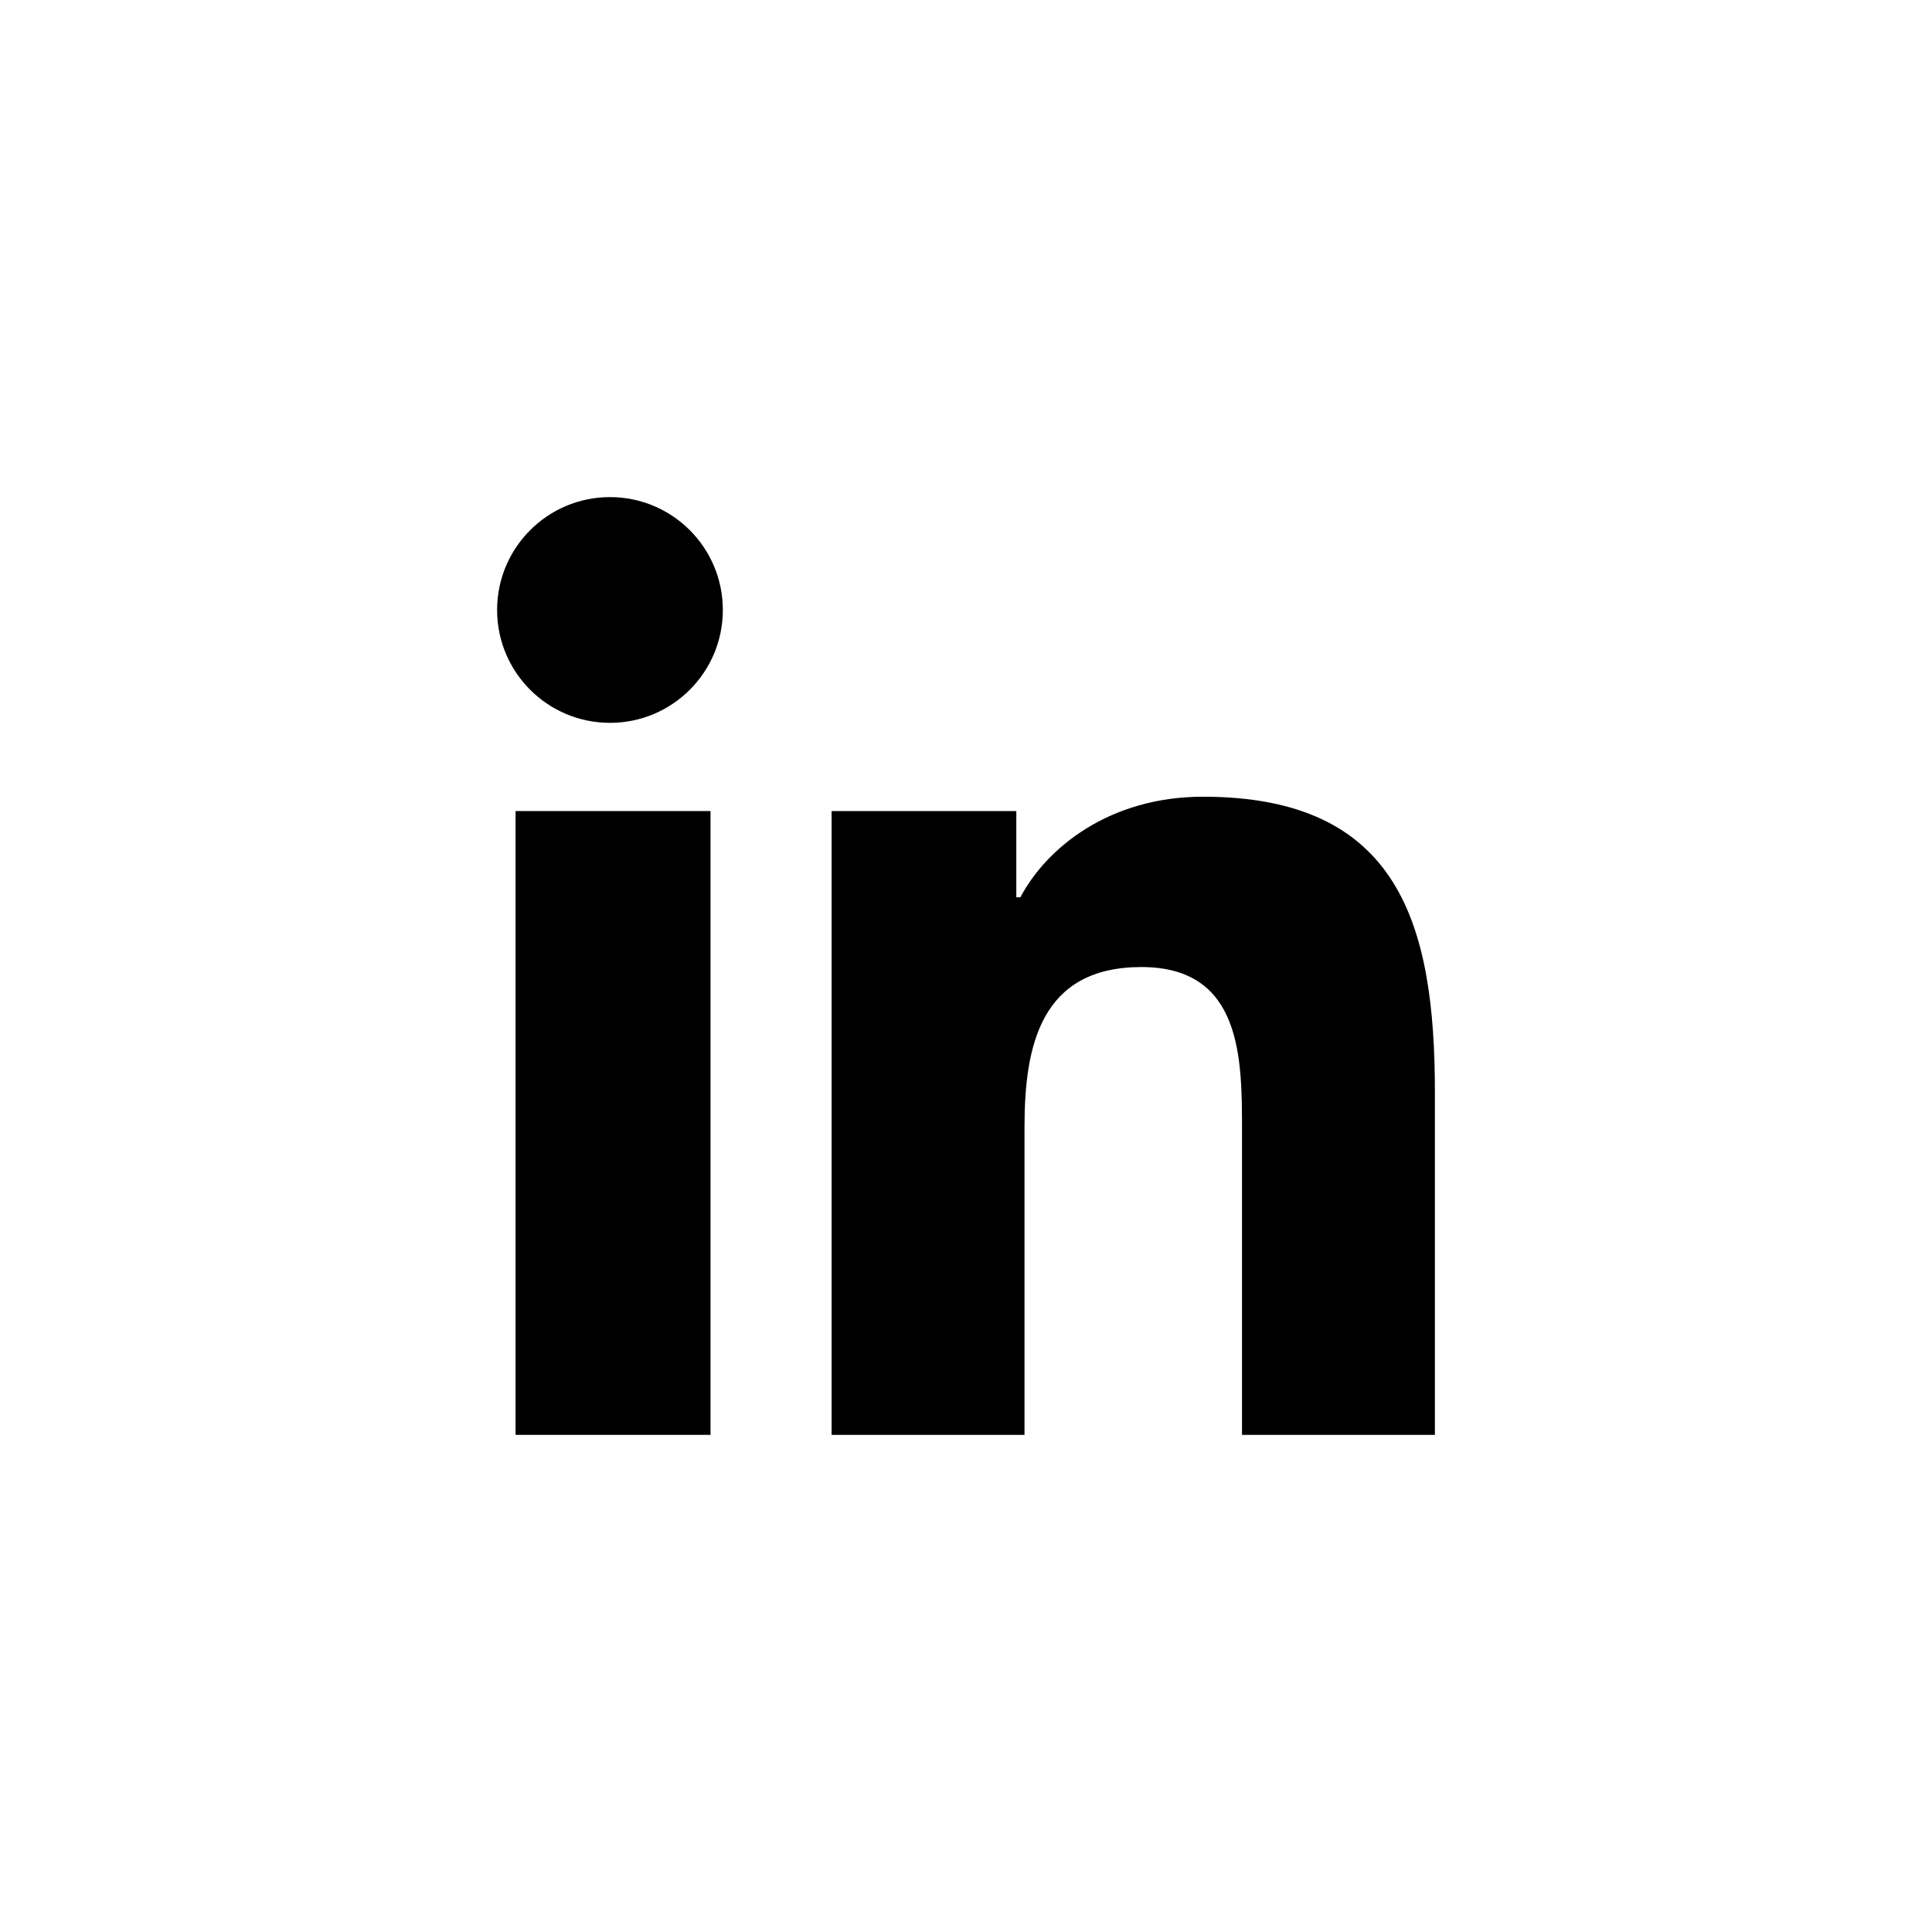
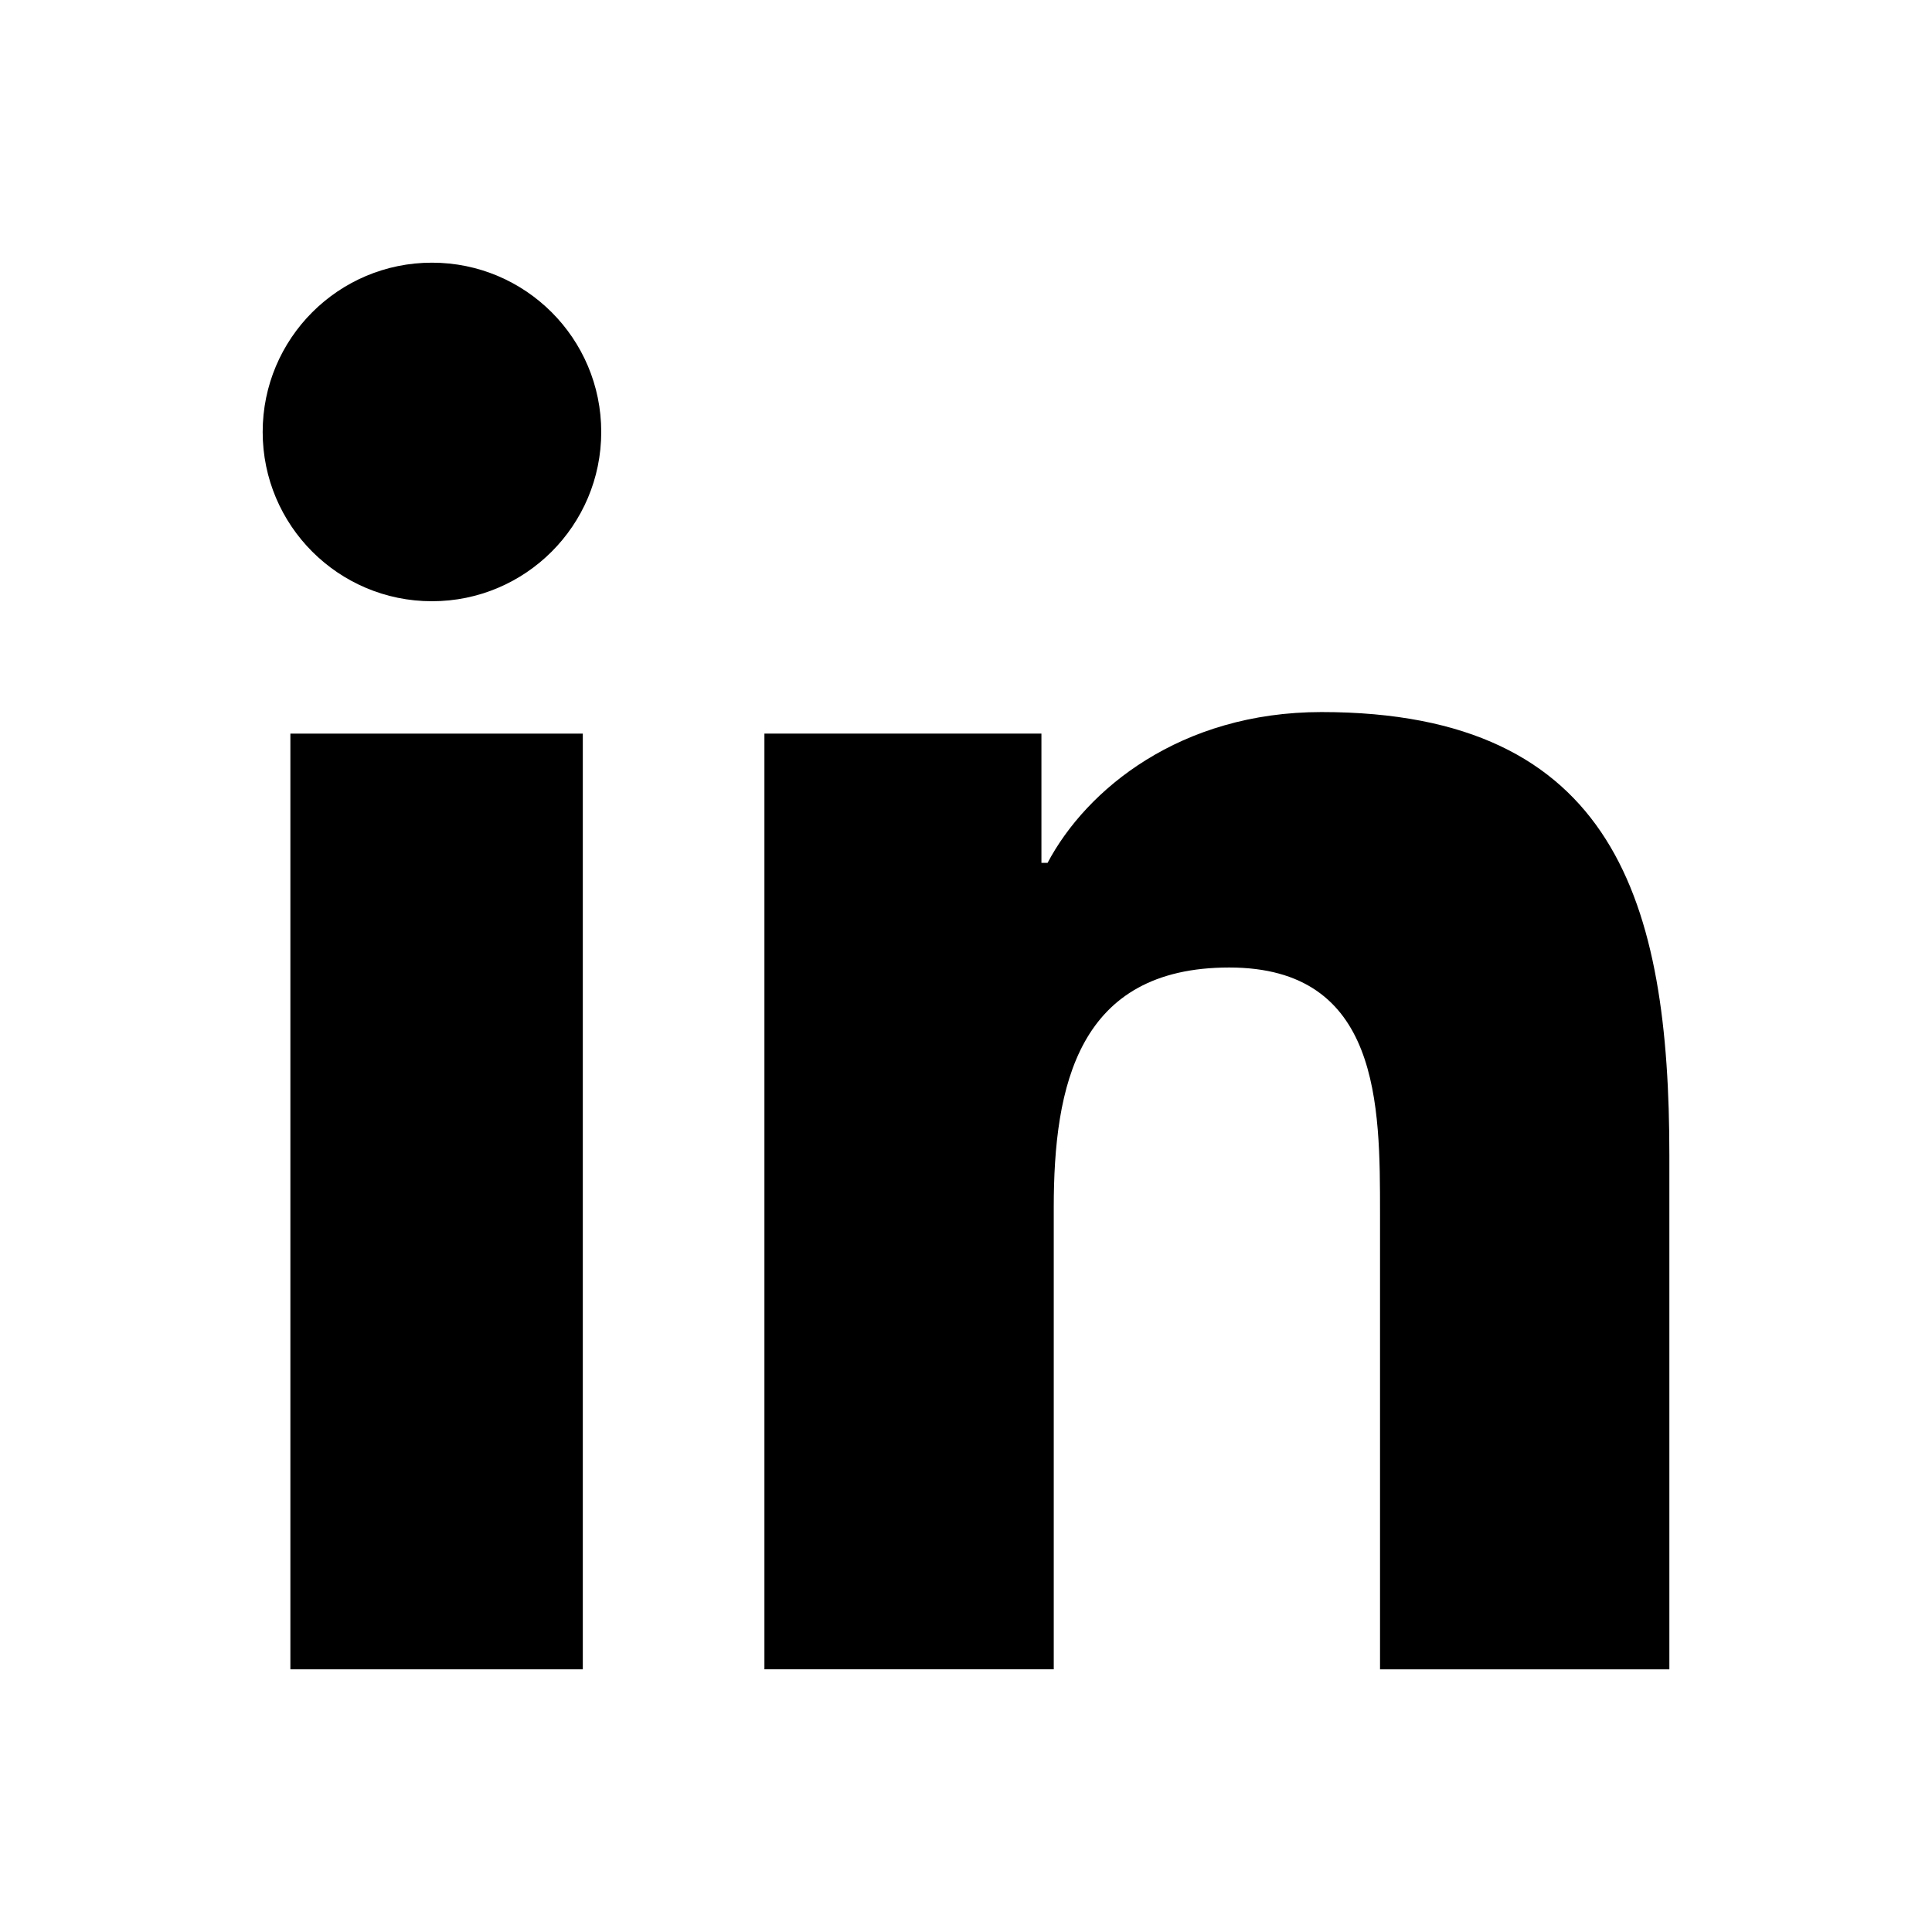
<svg xmlns="http://www.w3.org/2000/svg" id="Layer_1" viewBox="0 0 500 500">
-   <rect x="133.43" y="209.9" width="50.45" height="161.44" />
-   <circle cx="157.86" cy="157.86" r="29.21" />
-   <path d="M311.34,206.19c-24.36,0-40.56,13.34-47.26,26.02h-1.06v-22.3h-47.8v161.44h49.92v-79.66c0-21.04,4.18-41.42,30.27-41.42s26.02,23.77,26.02,42.48v78.6h49.92v-88.69c0-43.41-9.23-76.47-60.01-76.47Z" />
+   <rect x="75.15" y="189.86" width="75.68" height="242.16" />
+   <circle cx="111.79" cy="111.79" r="43.81" />
+   <path d="M342.01,184.28c-36.54,0-60.84,20.01-70.9,39.03h-1.59v-33.46h-71.69v242.16h74.88v-119.49c0-31.57,6.27-62.13,45.41-62.13s39.03,35.65,39.03,63.73v117.9h74.88v-133.03c0-65.12-13.84-114.71-90.02-114.71Z" />
</svg>
